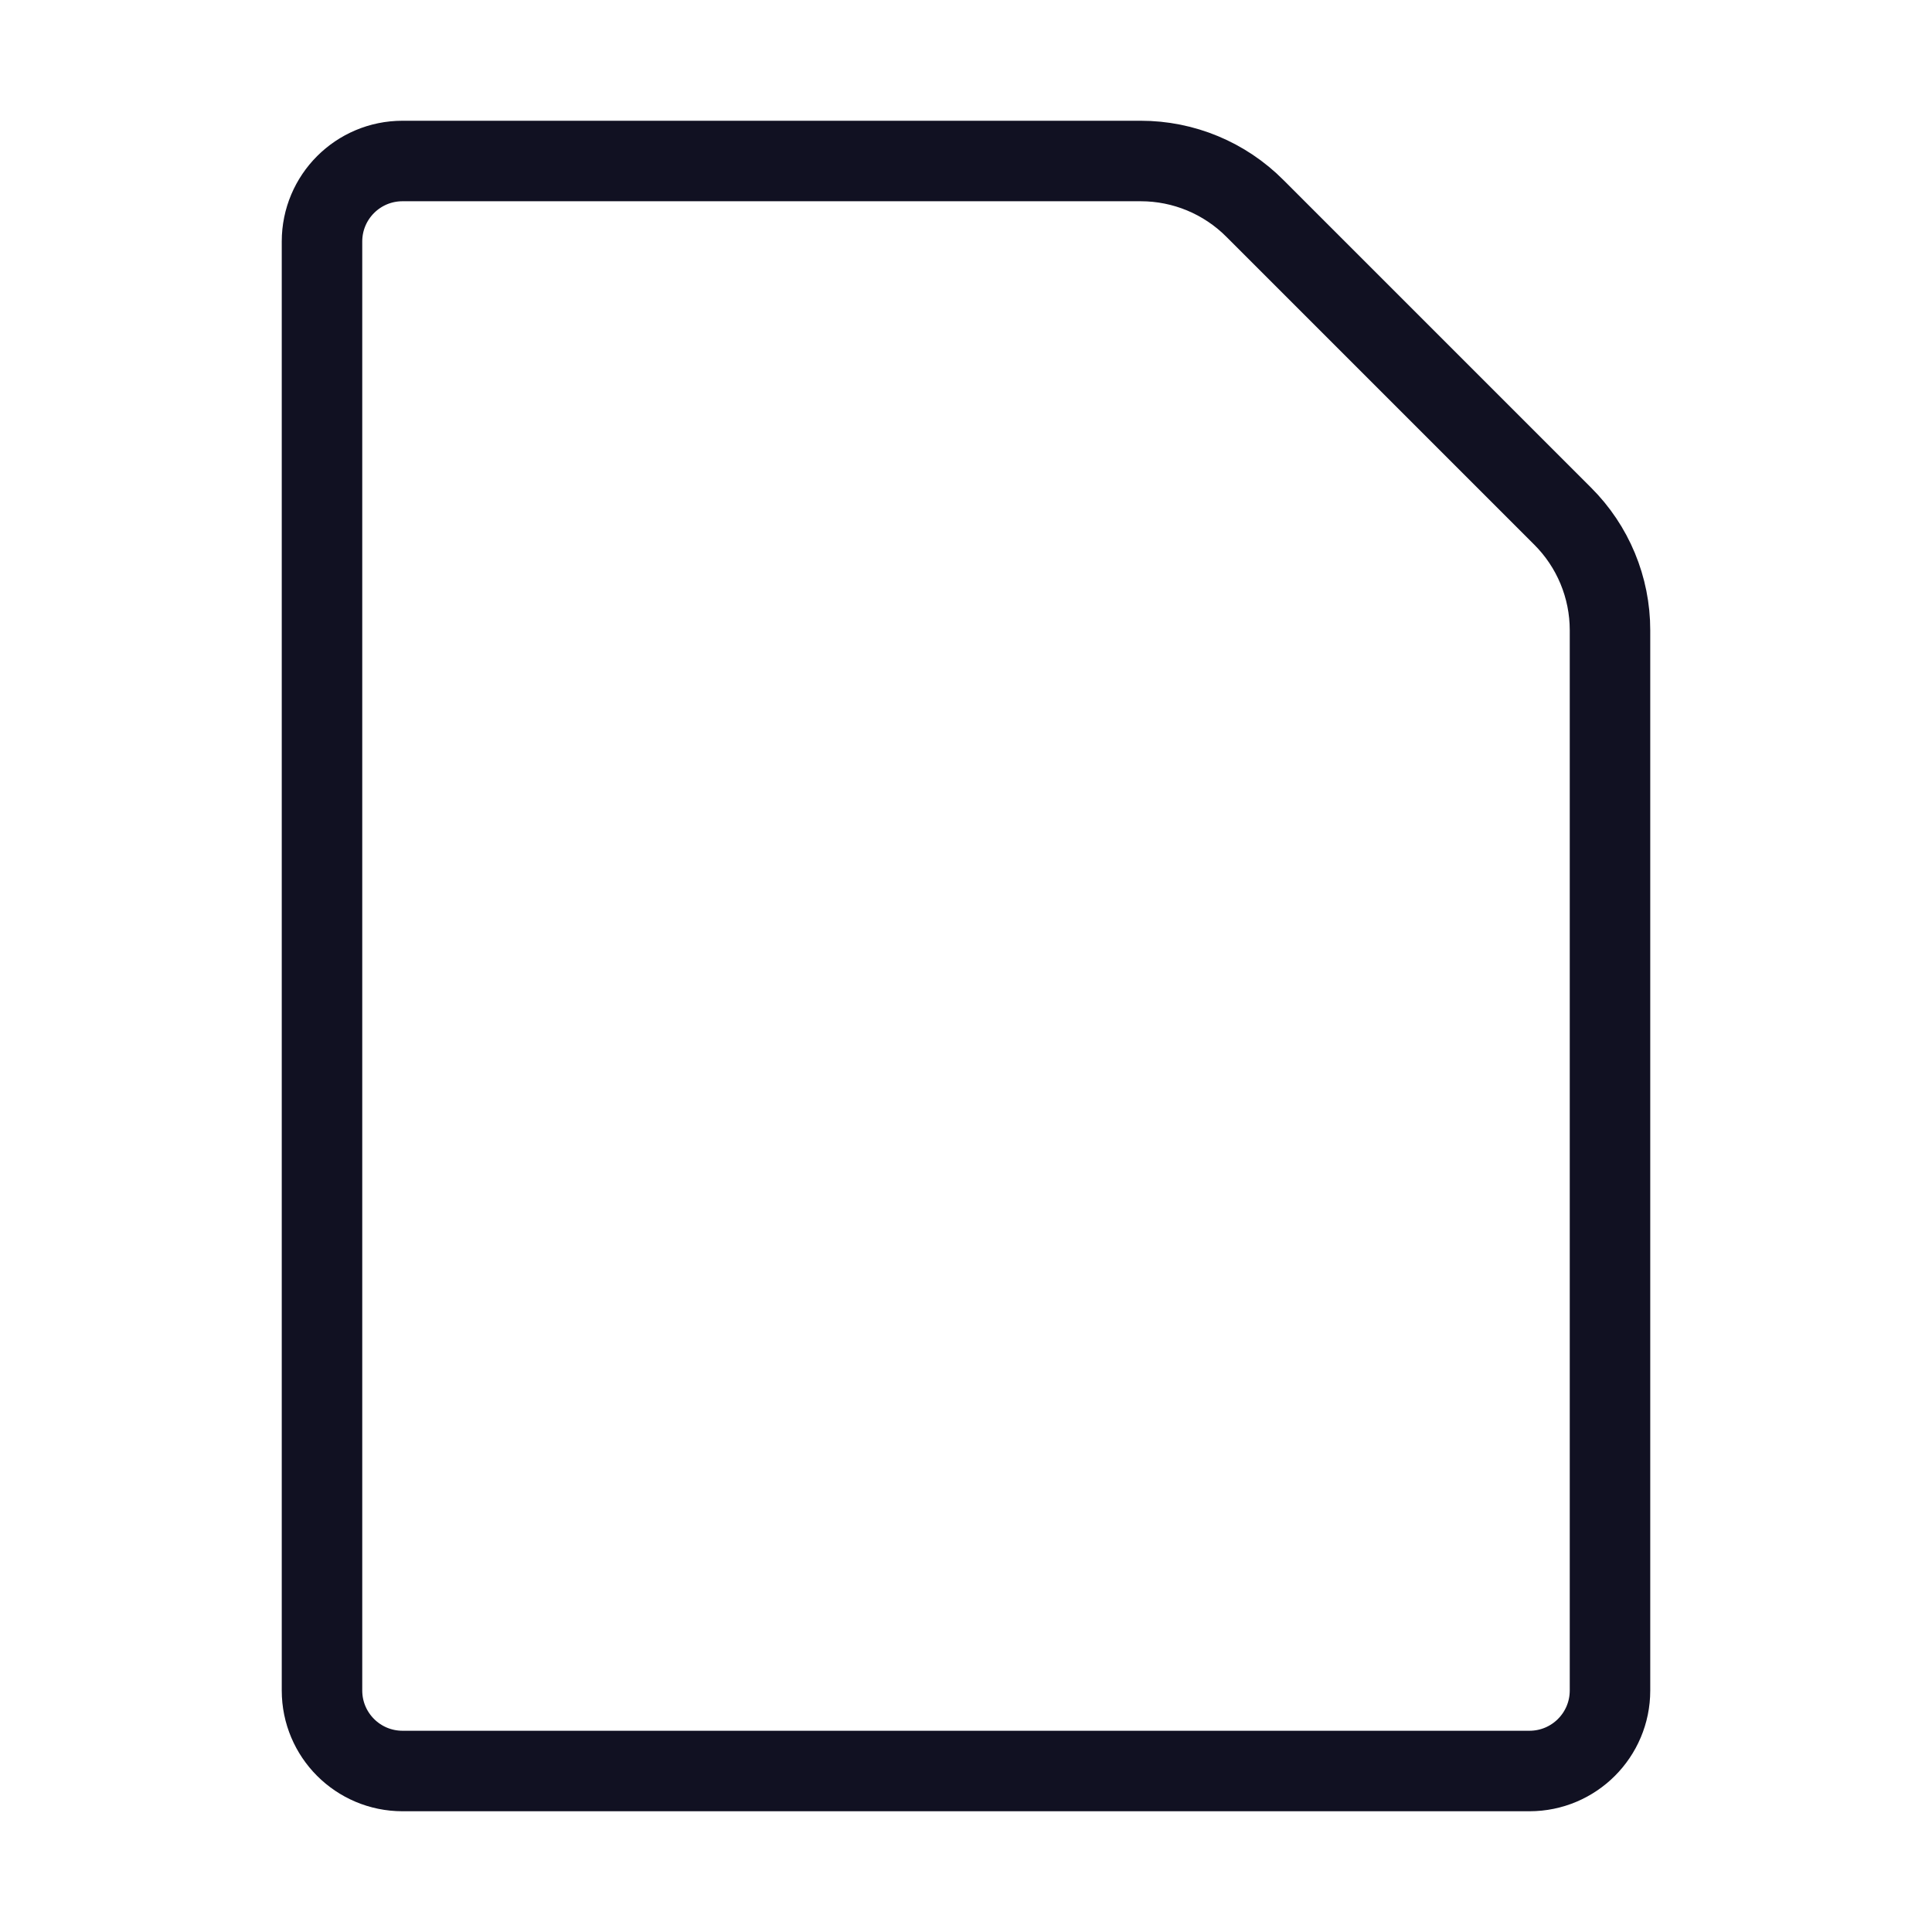
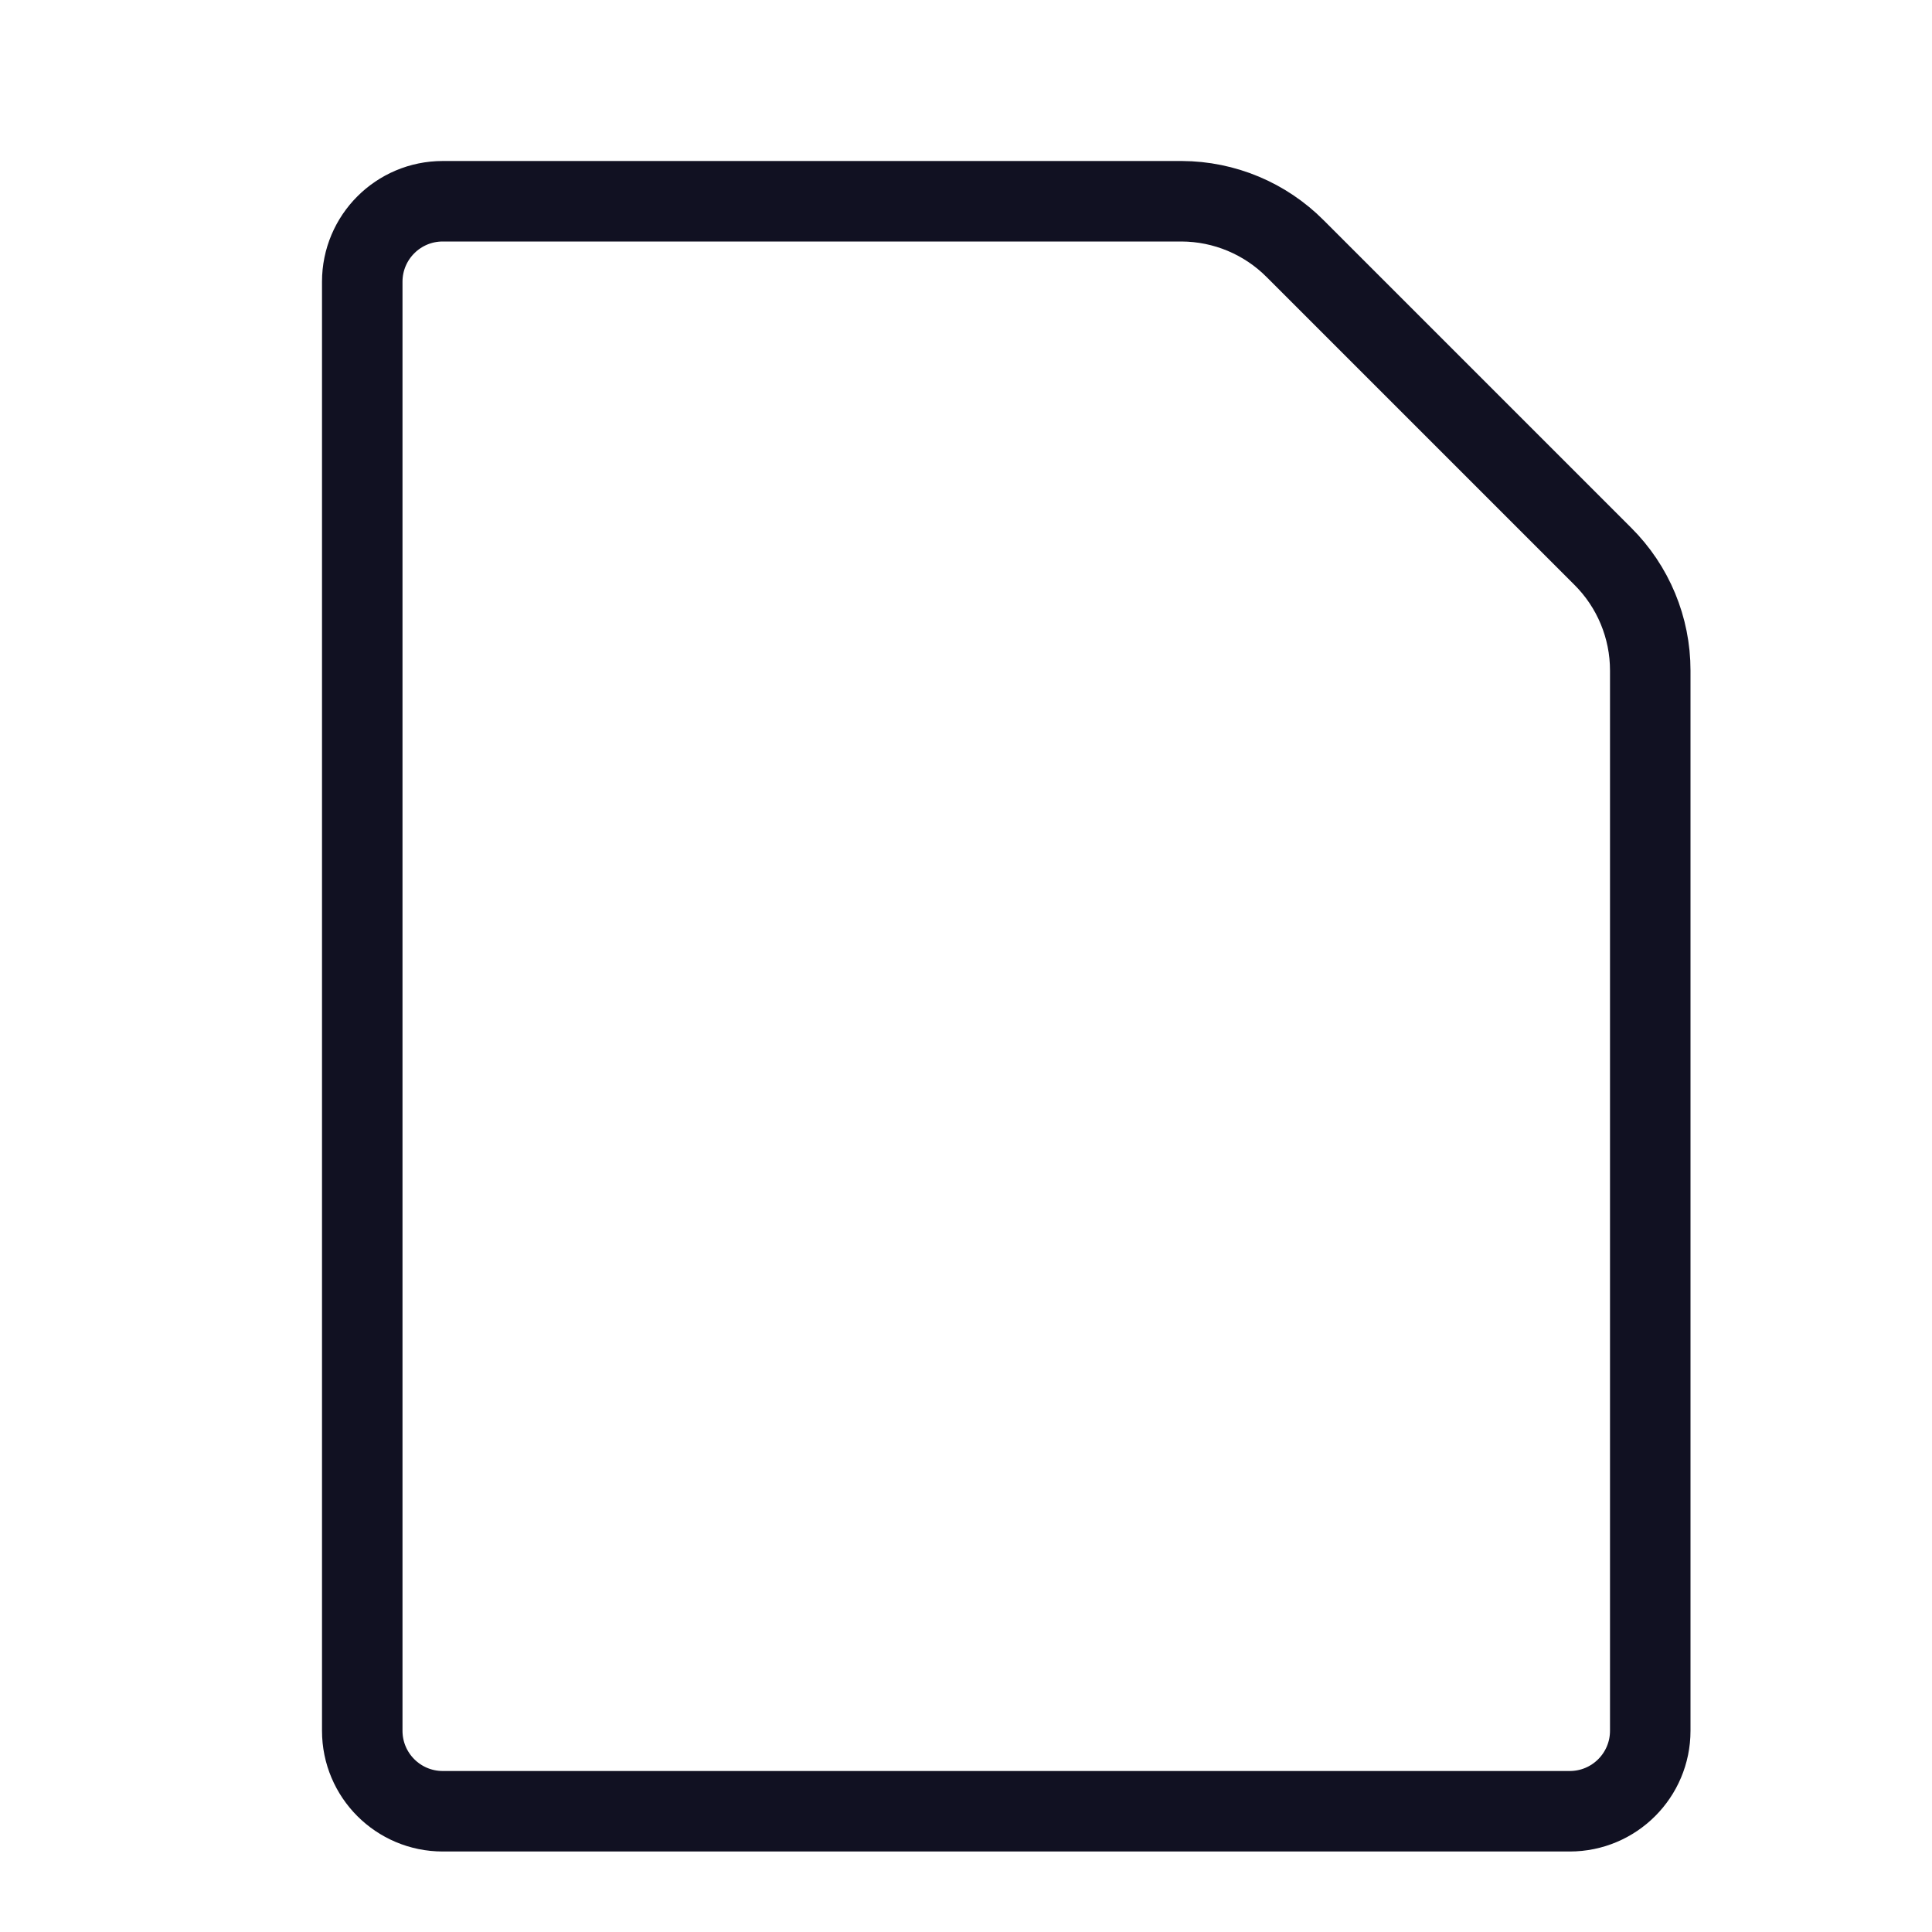
<svg xmlns="http://www.w3.org/2000/svg" id="Layer_1" data-name="Layer 1" viewBox="0 0 24 24">
-   <path d="M19.41,6.41,15.59,2.59A2,2,0,0,0,14.17,2H5A1,1,0,0,0,4,3V21a1,1,0,0,0,1,1H19a1,1,0,0,0,1-1V7.83A2,2,0,0,0,19.41,6.41Z" style="fill:none;stroke:#112;stroke-linecap:square;stroke-linejoin:round" />
+   <path d="M19.91,6.91,16.09,3.09a2,2,0,0,0-1.41-.59H5.5a1,1,0,0,0-1,1v18a1,1,0,0,0,1,1h14a1,1,0,0,0,1-1V8.33A2,2,0,0,0,19.91,6.91Z" style="fill:none;stroke:#112;stroke-linecap:square;stroke-linejoin:round" />
</svg>
